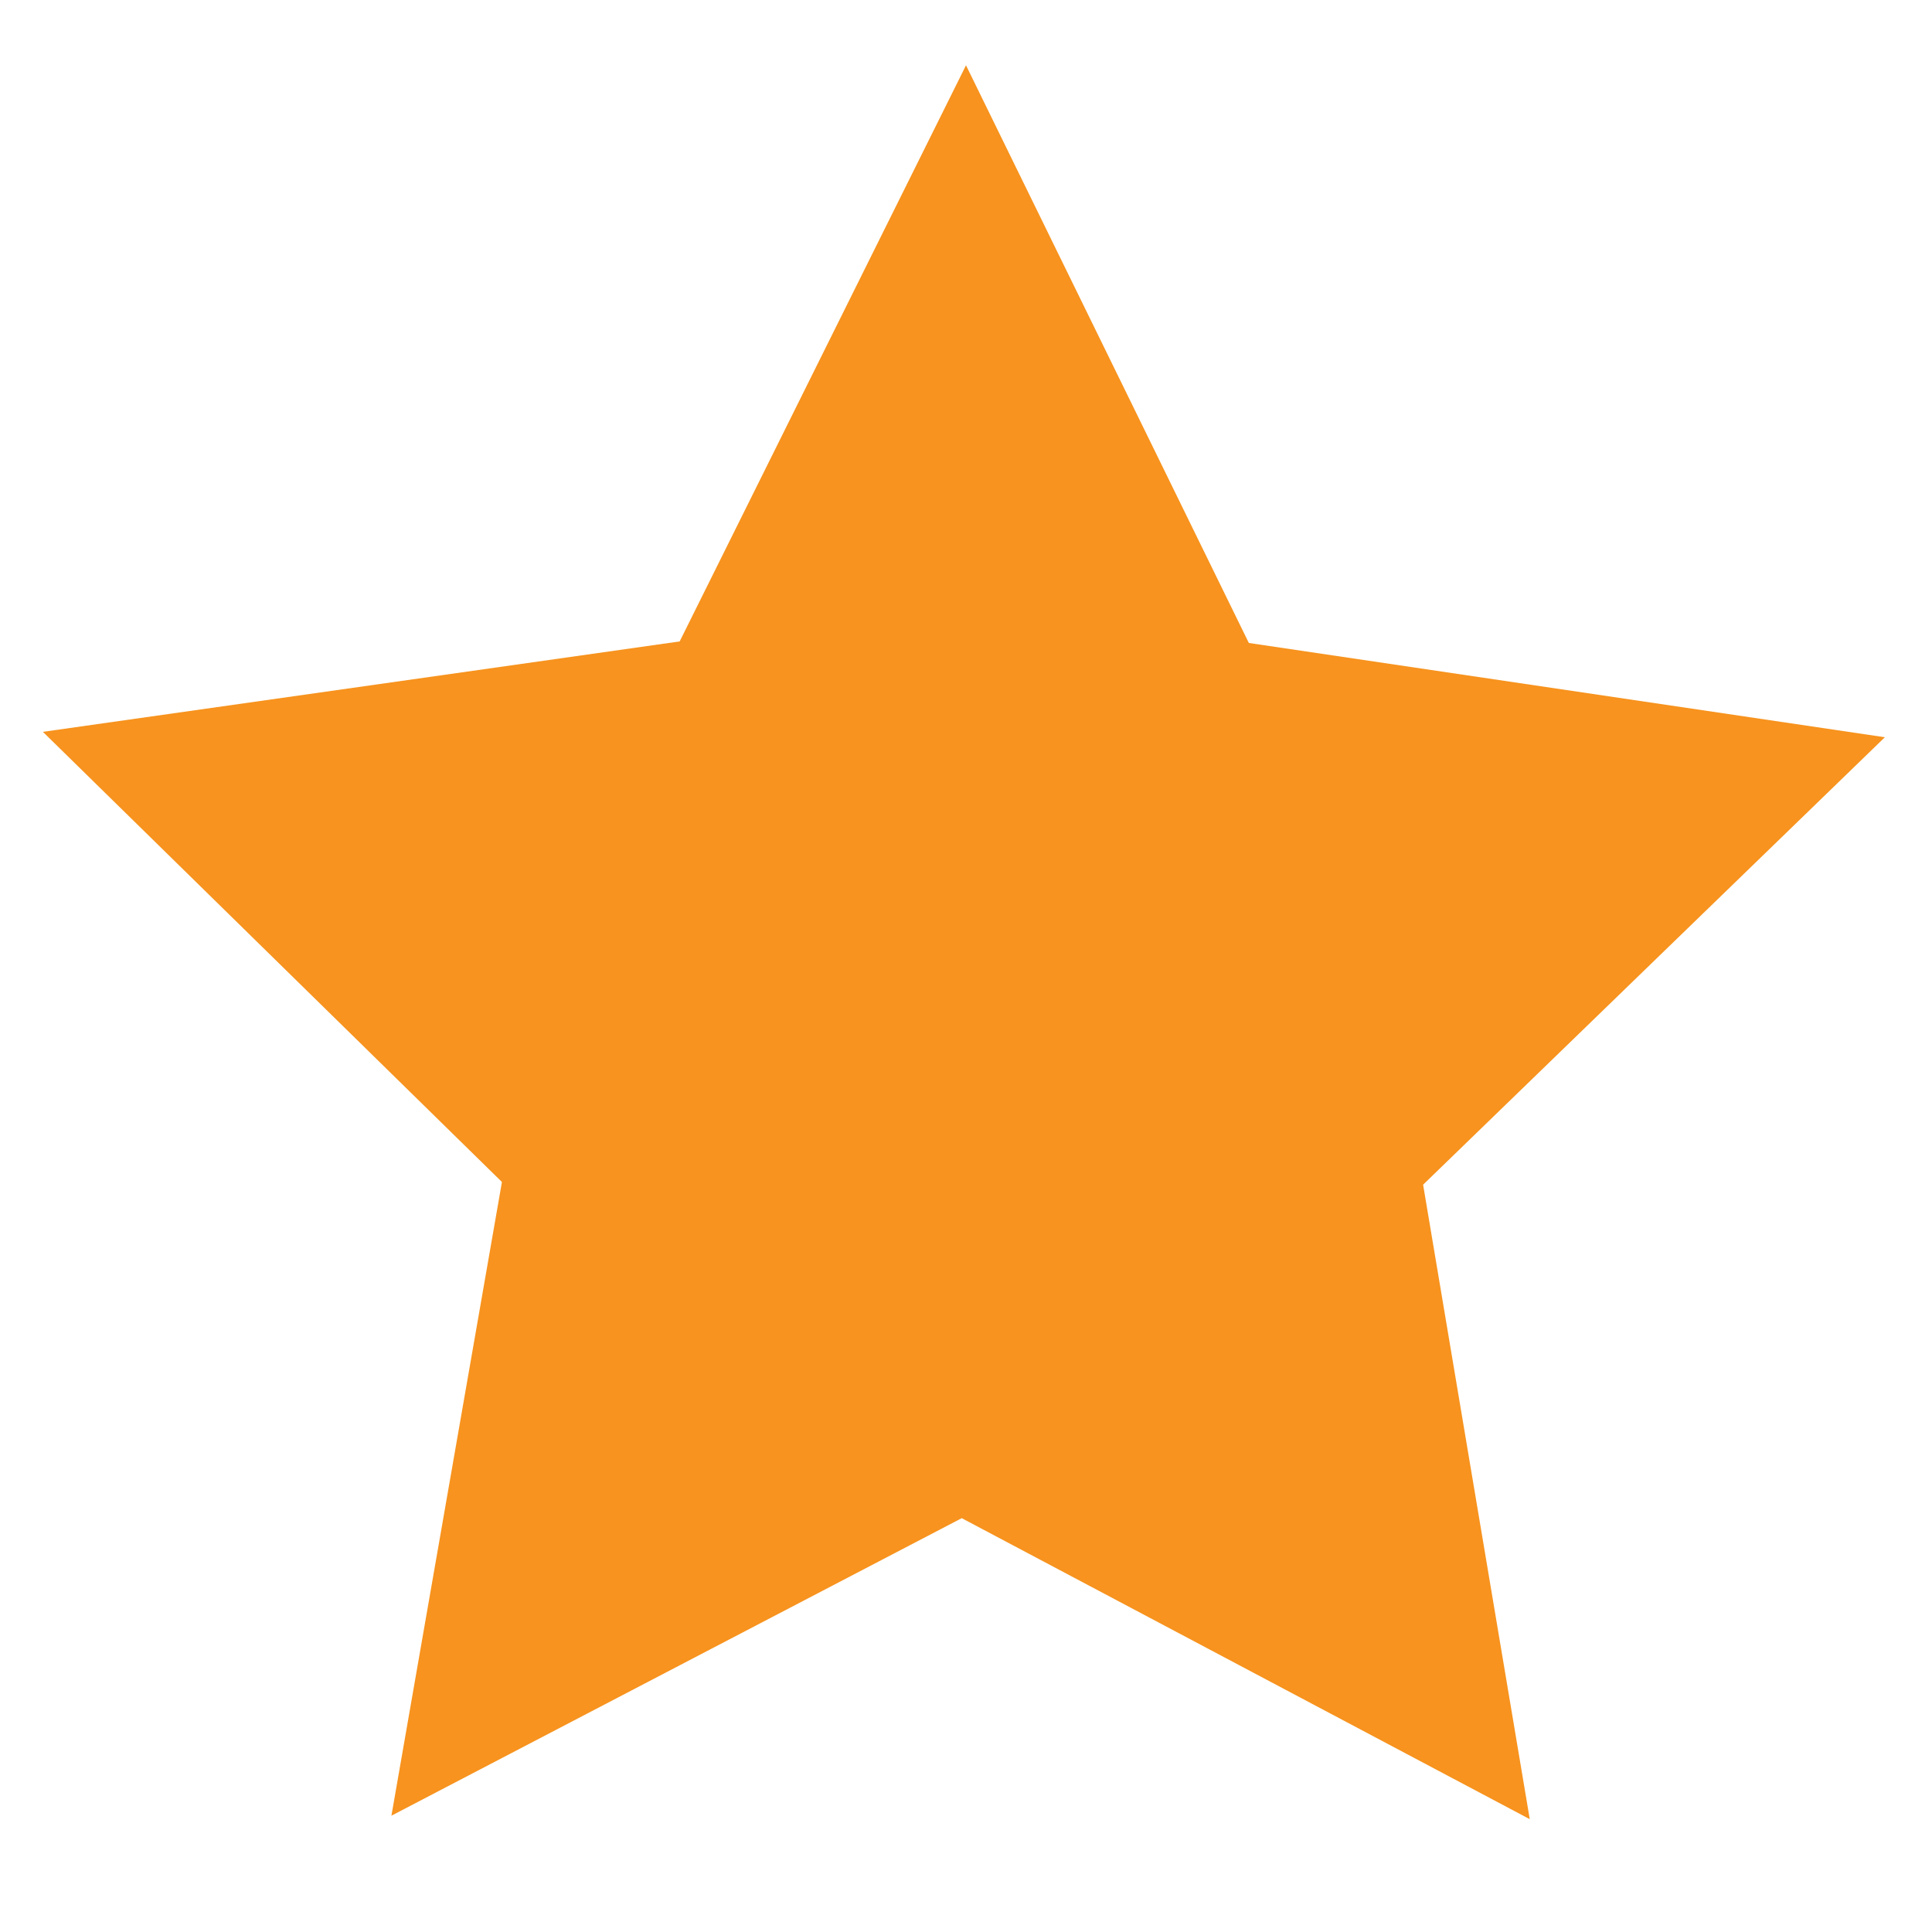
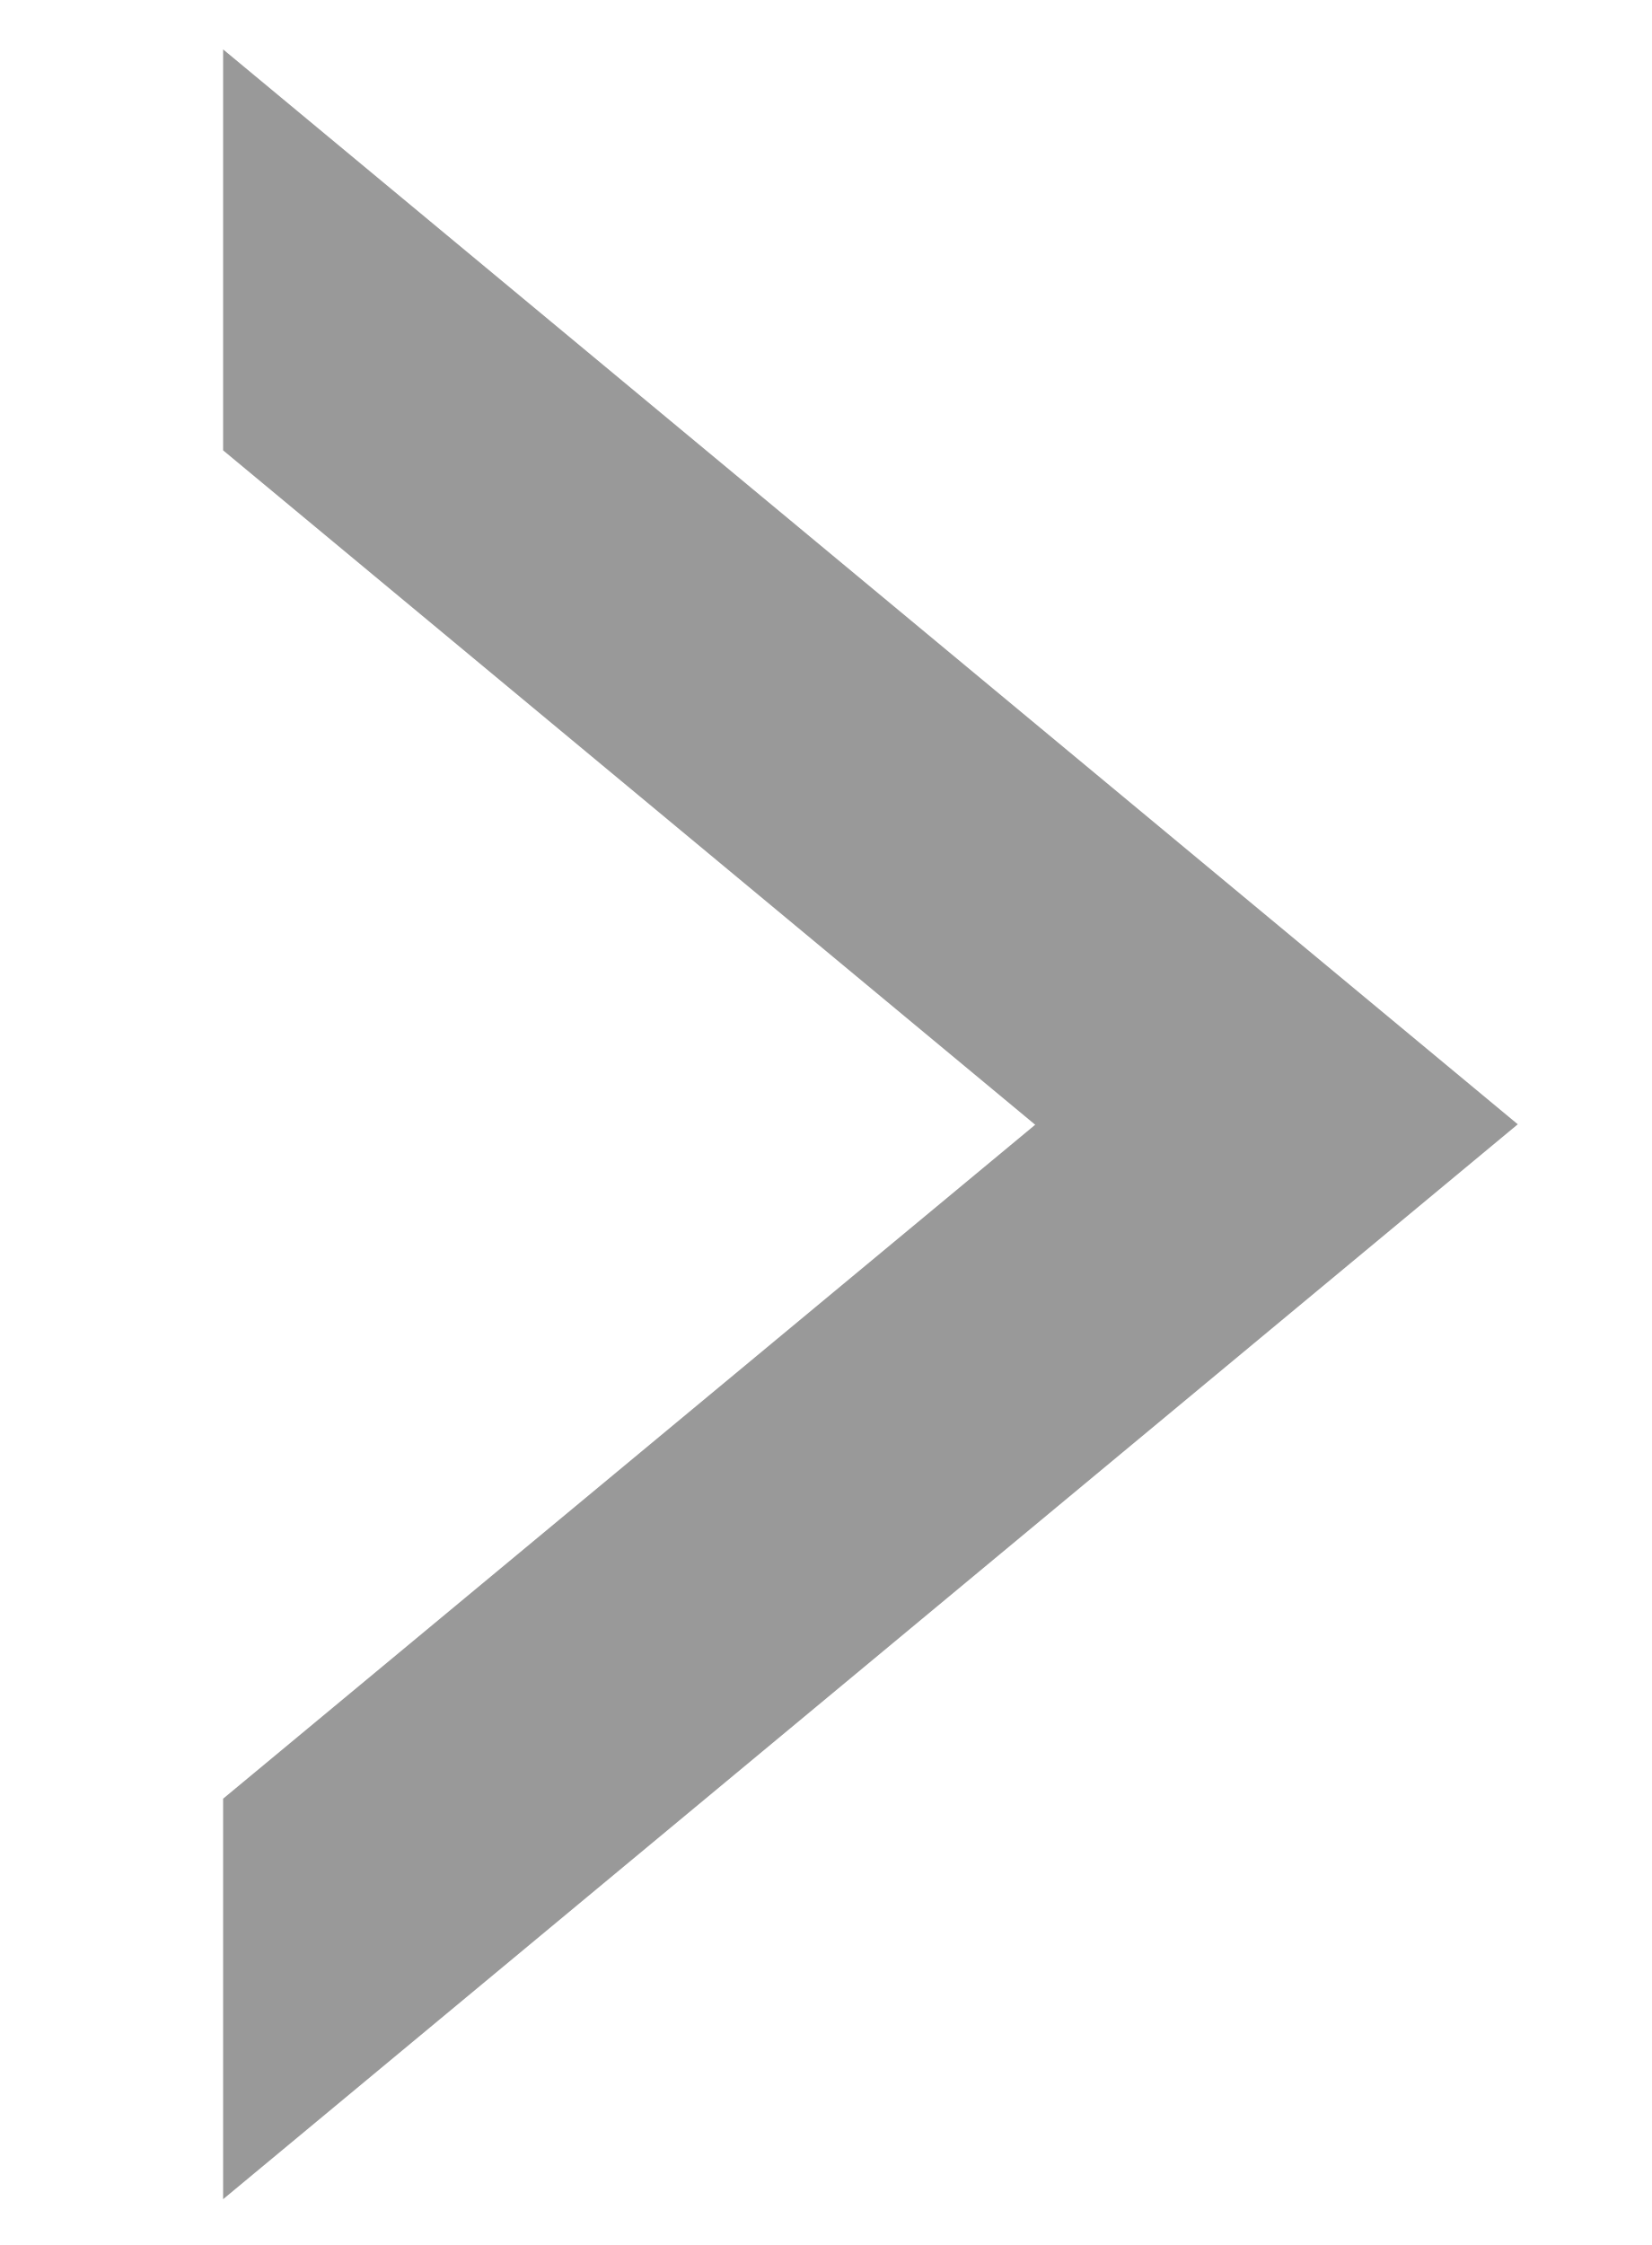
- <svg xmlns="http://www.w3.org/2000/svg" version="1.1" id="Layer_1" x="0px" y="0px" viewBox="0 0 500 500" style="enable-background:new 0 0 500 500;" xml:space="preserve">
+ <svg xmlns="http://www.w3.org/2000/svg" version="1.1" id="Layer_1" x="0px" y="0px" viewBox="0 0 367.9 500" style="enable-background:new 0 0 367.9 500;" xml:space="preserve">
  <style type="text/css">
- 	.st0{fill:#F7931E;}
+ 	.st0{fill:#999999;}
</style>
-   <polygon class="st0" points="323.2,166.4 487.8,190.8 368.3,306.6 395.9,470.8 248.9,392.9 101.3,469.9 129.9,305.9 11.1,189.4   175.9,166 250,16.9 " />
+   <polygon class="st0" points="49.7,11 49.7,100.3 230.6,250.5 49.7,400.6 49.7,489.8 338.1,250.4 " />
</svg>
